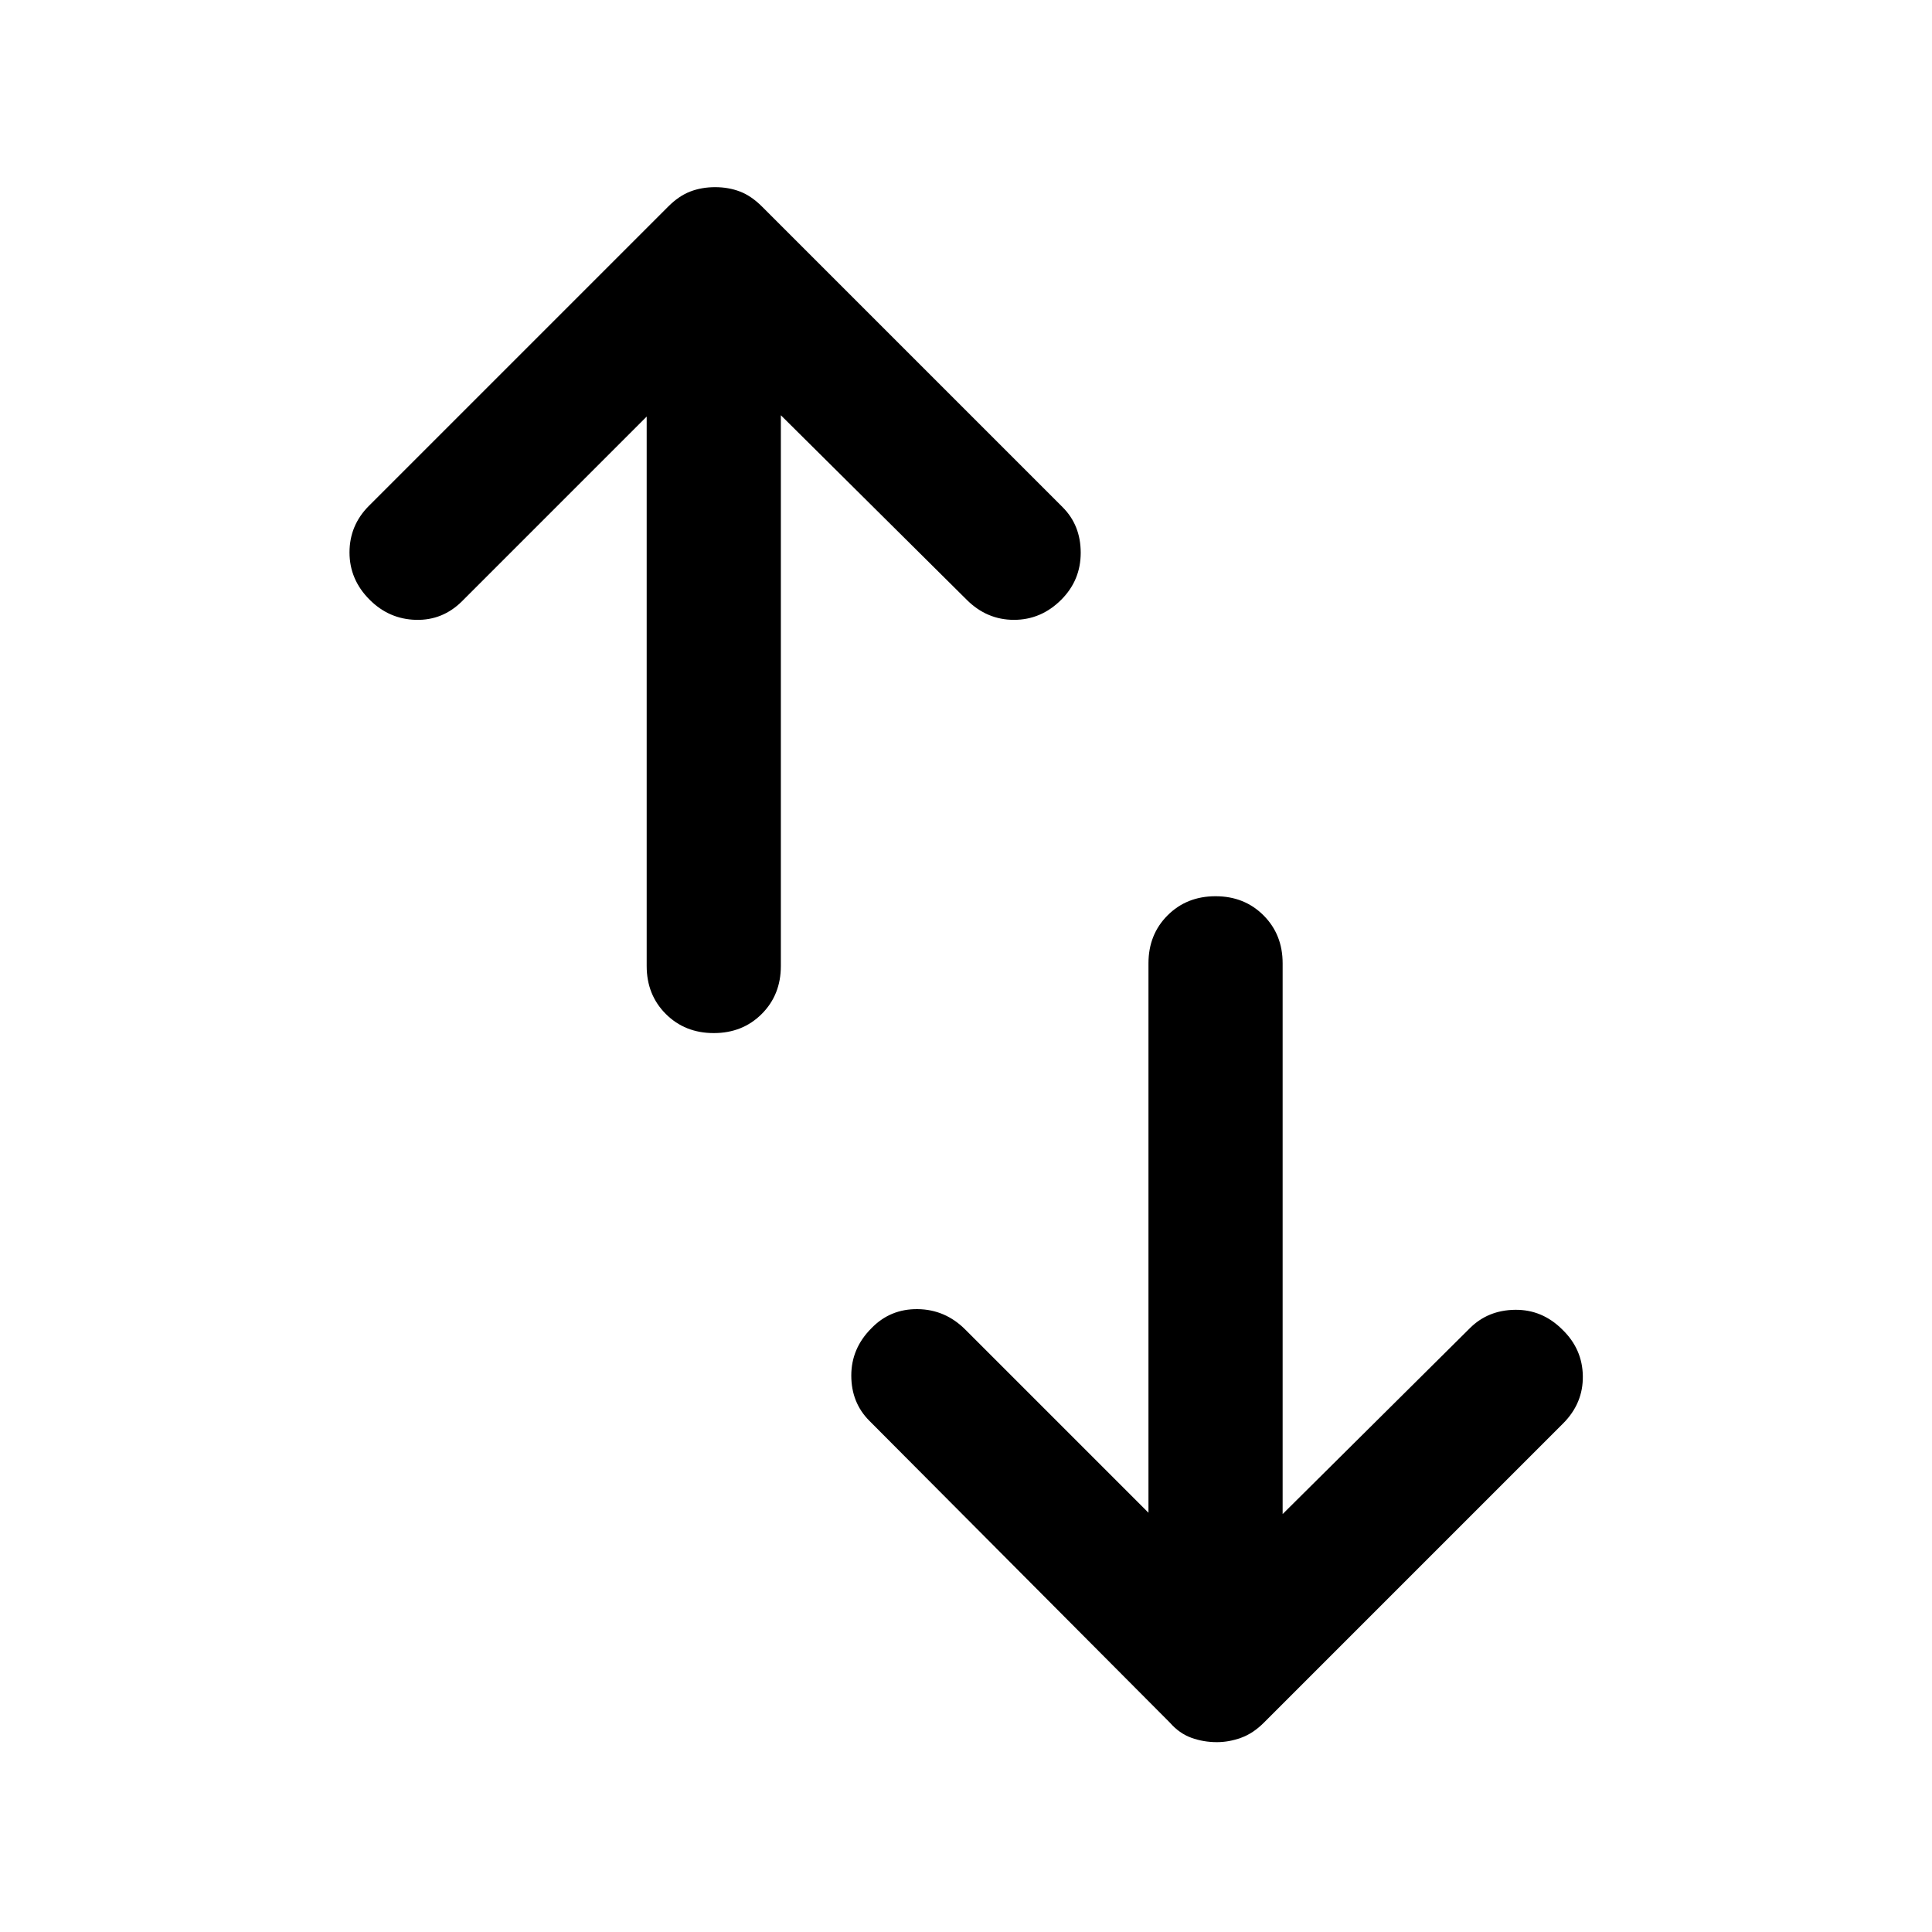
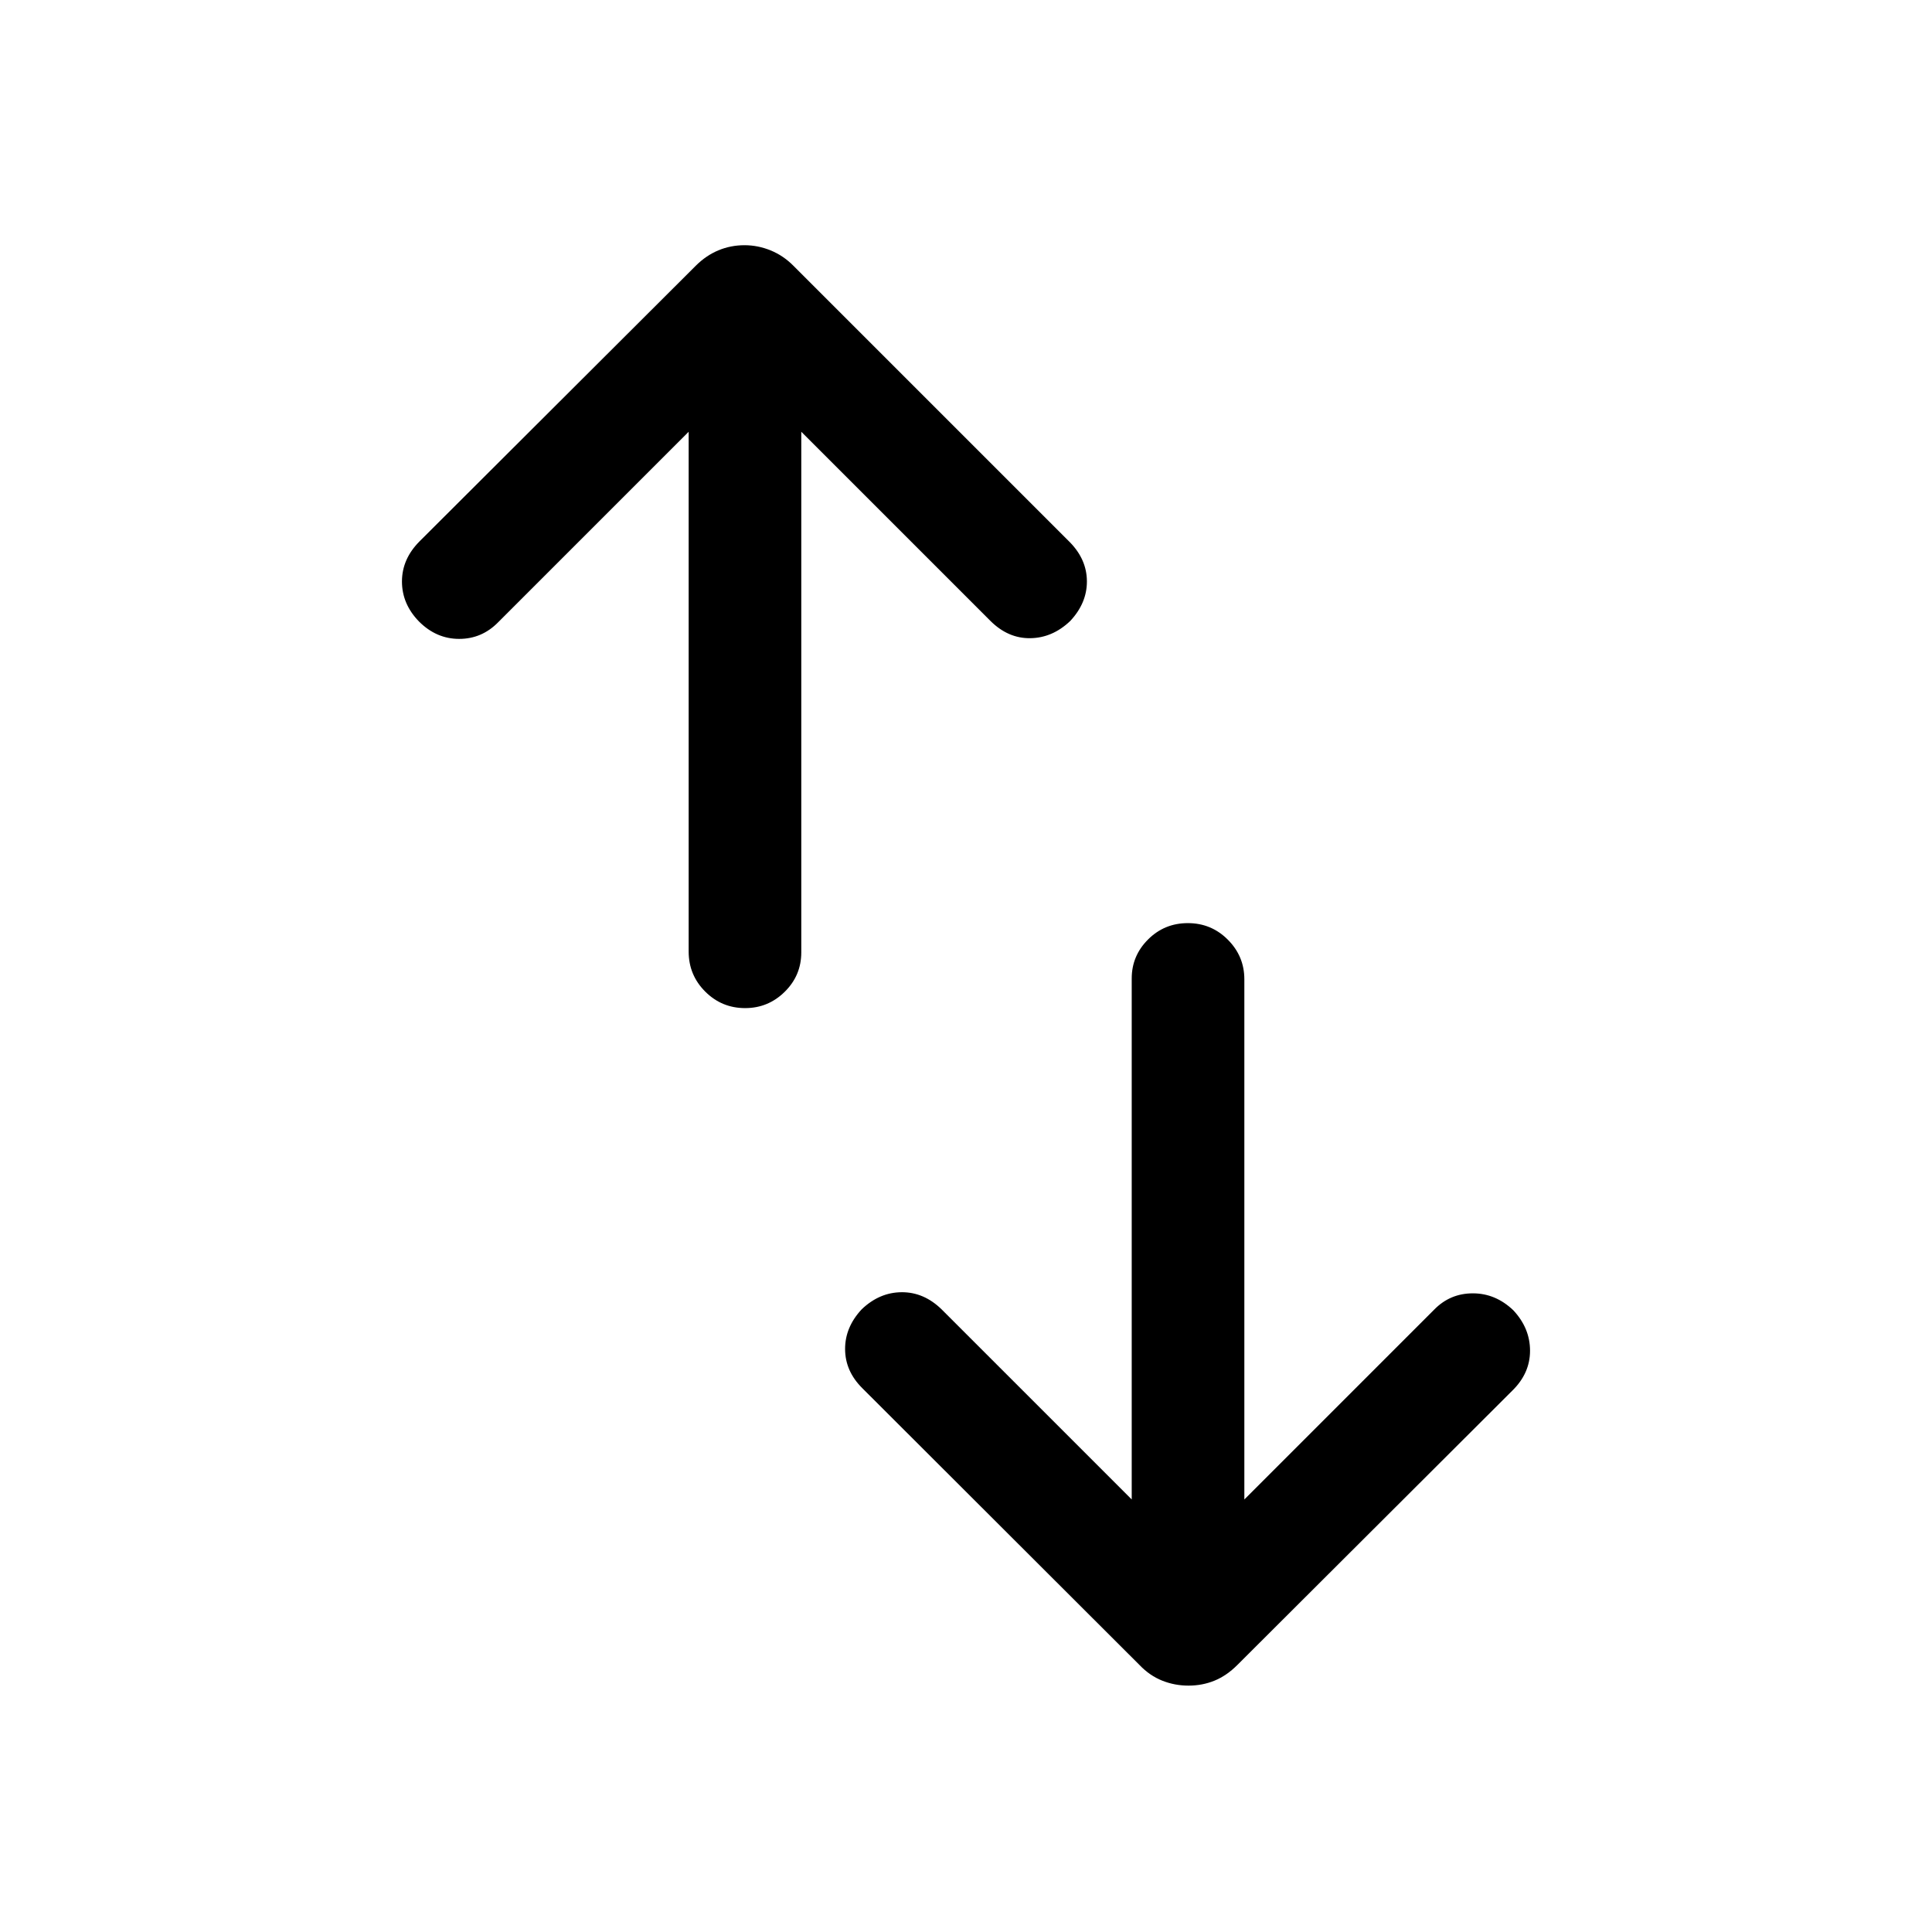
<svg xmlns="http://www.w3.org/2000/svg" viewBox="0 -960 960 960">
-   <path d="M570.667-208.333v-273q0-14.334 9.5-23.834t23.833-9.5q14.333 0 23.833 9.5 9.5 9.5 9.5 23.834v273.667L730.334-300q9-9 22.5-9.166 13.5-.167 23.499 9.833 10 9.667 10.167 23.166.167 13.5-9.833 23.5L628-104q-5.333 5.333-11.333 7.5t-12 2.167Q598-94.333 592-96.5t-10.666-7.5L432-254q-9-9-9-22.5t10-23.5q9.333-9.666 23-9.5 13.667.167 23.667 10.167l91 91ZM321.333-753.001l-91.667 91.667q-9.666 9.667-23 9.334-13.333-.334-22.999-10-10-10-10-23.5t9.666-23.167L332-857.333q5.333-5.334 11-7.5Q348.667-867 355.333-867q6.667 0 12.333 2.167 5.667 2.166 11 7.5L528-708q9 9 9 22.667 0 13.666-9.667 23.333-10 10-23.5 10t-23.5-10L388-753.667V-480q0 14.333-9.5 23.833-9.5 9.5-23.833 9.5-14.334 0-23.834-9.5t-9.5-23.833v-273.001Z" />
+   <path d="M370.256-459.078q-11.64 0-19.851-8.221-8.212-8.221-8.212-19.855v-258.309l-94.616 94.617q-8.115 8.307-19.423 8.307-11.307 0-19.922-8.608-8.5-8.699-8.5-19.91 0-11.212 8.807-20.019l137.154-136.846q5.115-5.115 11.243-7.673 6.129-2.558 13-2.558 6.68 0 12.987 2.575 6.308 2.576 11.346 7.656l137.346 137.346q8.423 8.615 8.462 19.423.038 10.807-8.269 19.698-8.808 8.416-19.865 8.57-11.058.154-19.865-8.654l-93.924-93.924v258.694q0 11.47-8.225 19.581-8.225 8.11-19.673 8.11Zm220.308 336.654q-6.872 0-13.084-2.479-6.211-2.479-11.249-7.752L428.385-270.309q-8.423-8.422-8.462-19.326-.038-10.904 8.269-19.795 8.808-8.416 19.865-8.474 11.058-.057 19.865 8.558l94.424 94.424v-258.885q0-11.279 8.129-19.389 8.129-8.111 19.769-8.111 11.64 0 19.851 8.221 8.212 8.221 8.212 19.663v258.501l94.309-94.309q7.922-8.115 19.23-8.115 11.307 0 20.115 8.416 8.307 8.891 8.307 20.103 0 11.211-8.807 19.826L614.807-132.655q-5.308 5.308-11.34 7.769-6.032 2.462-12.903 2.462Z" />
</svg>
